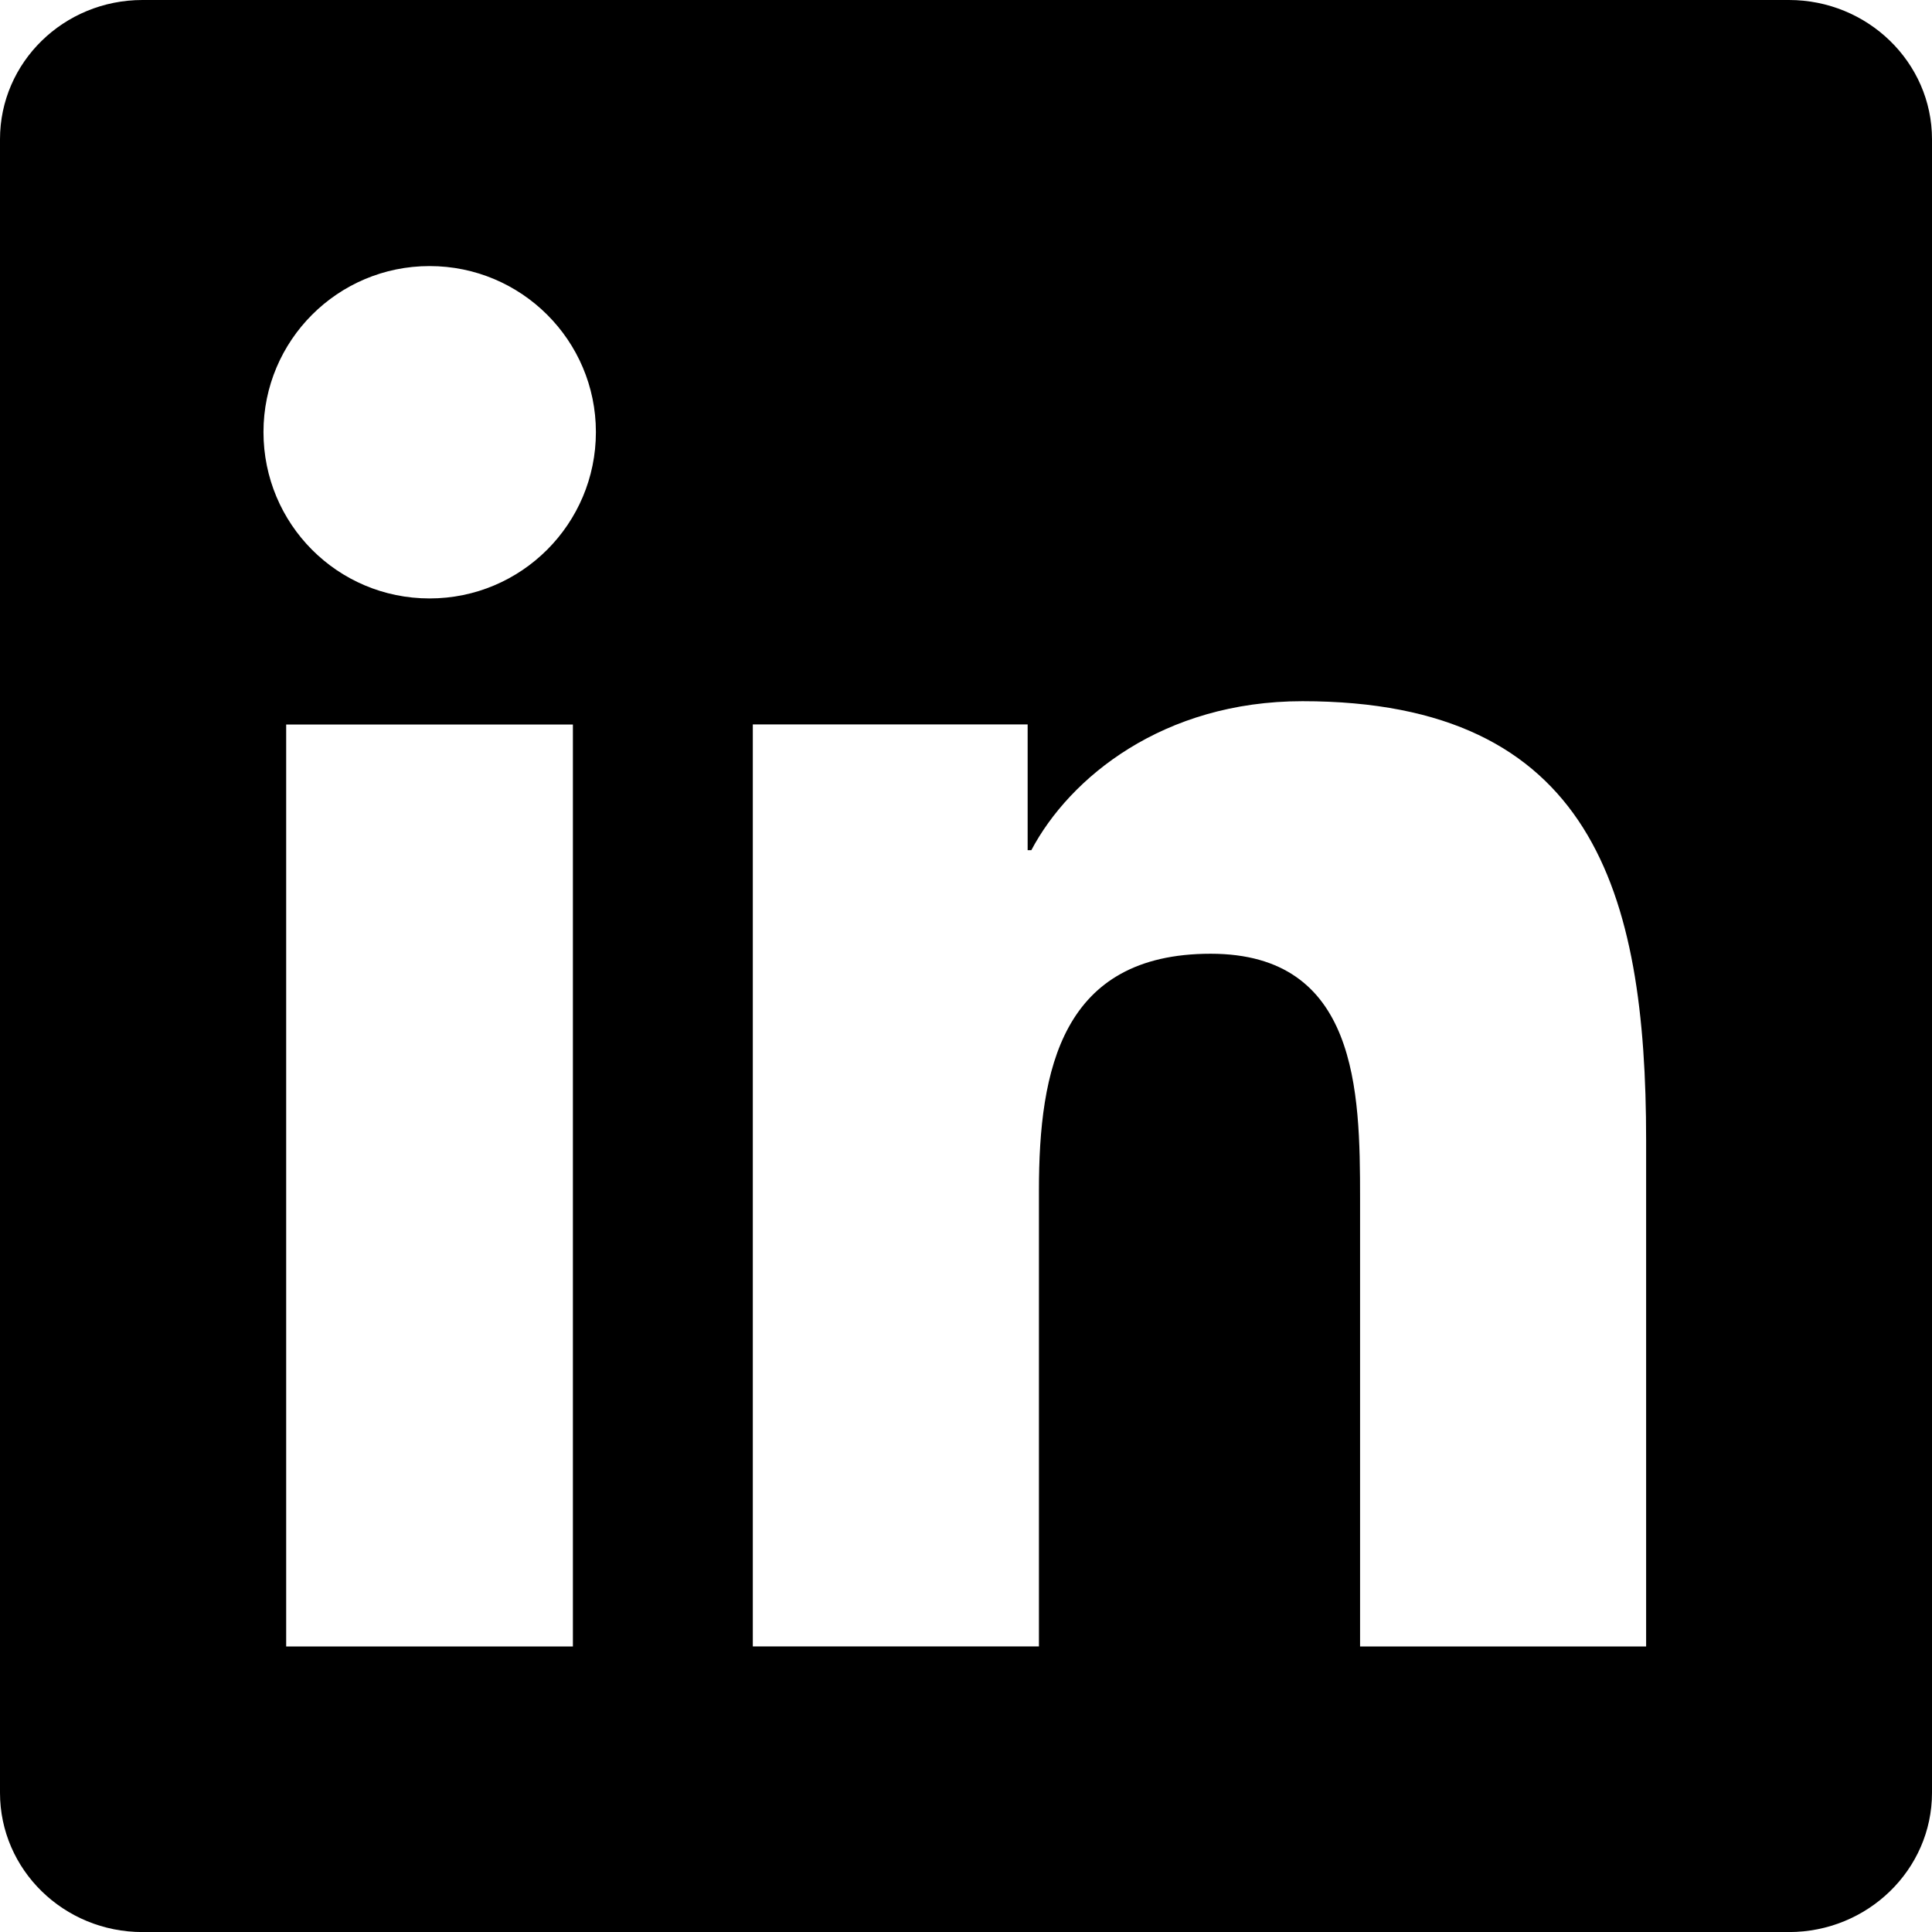
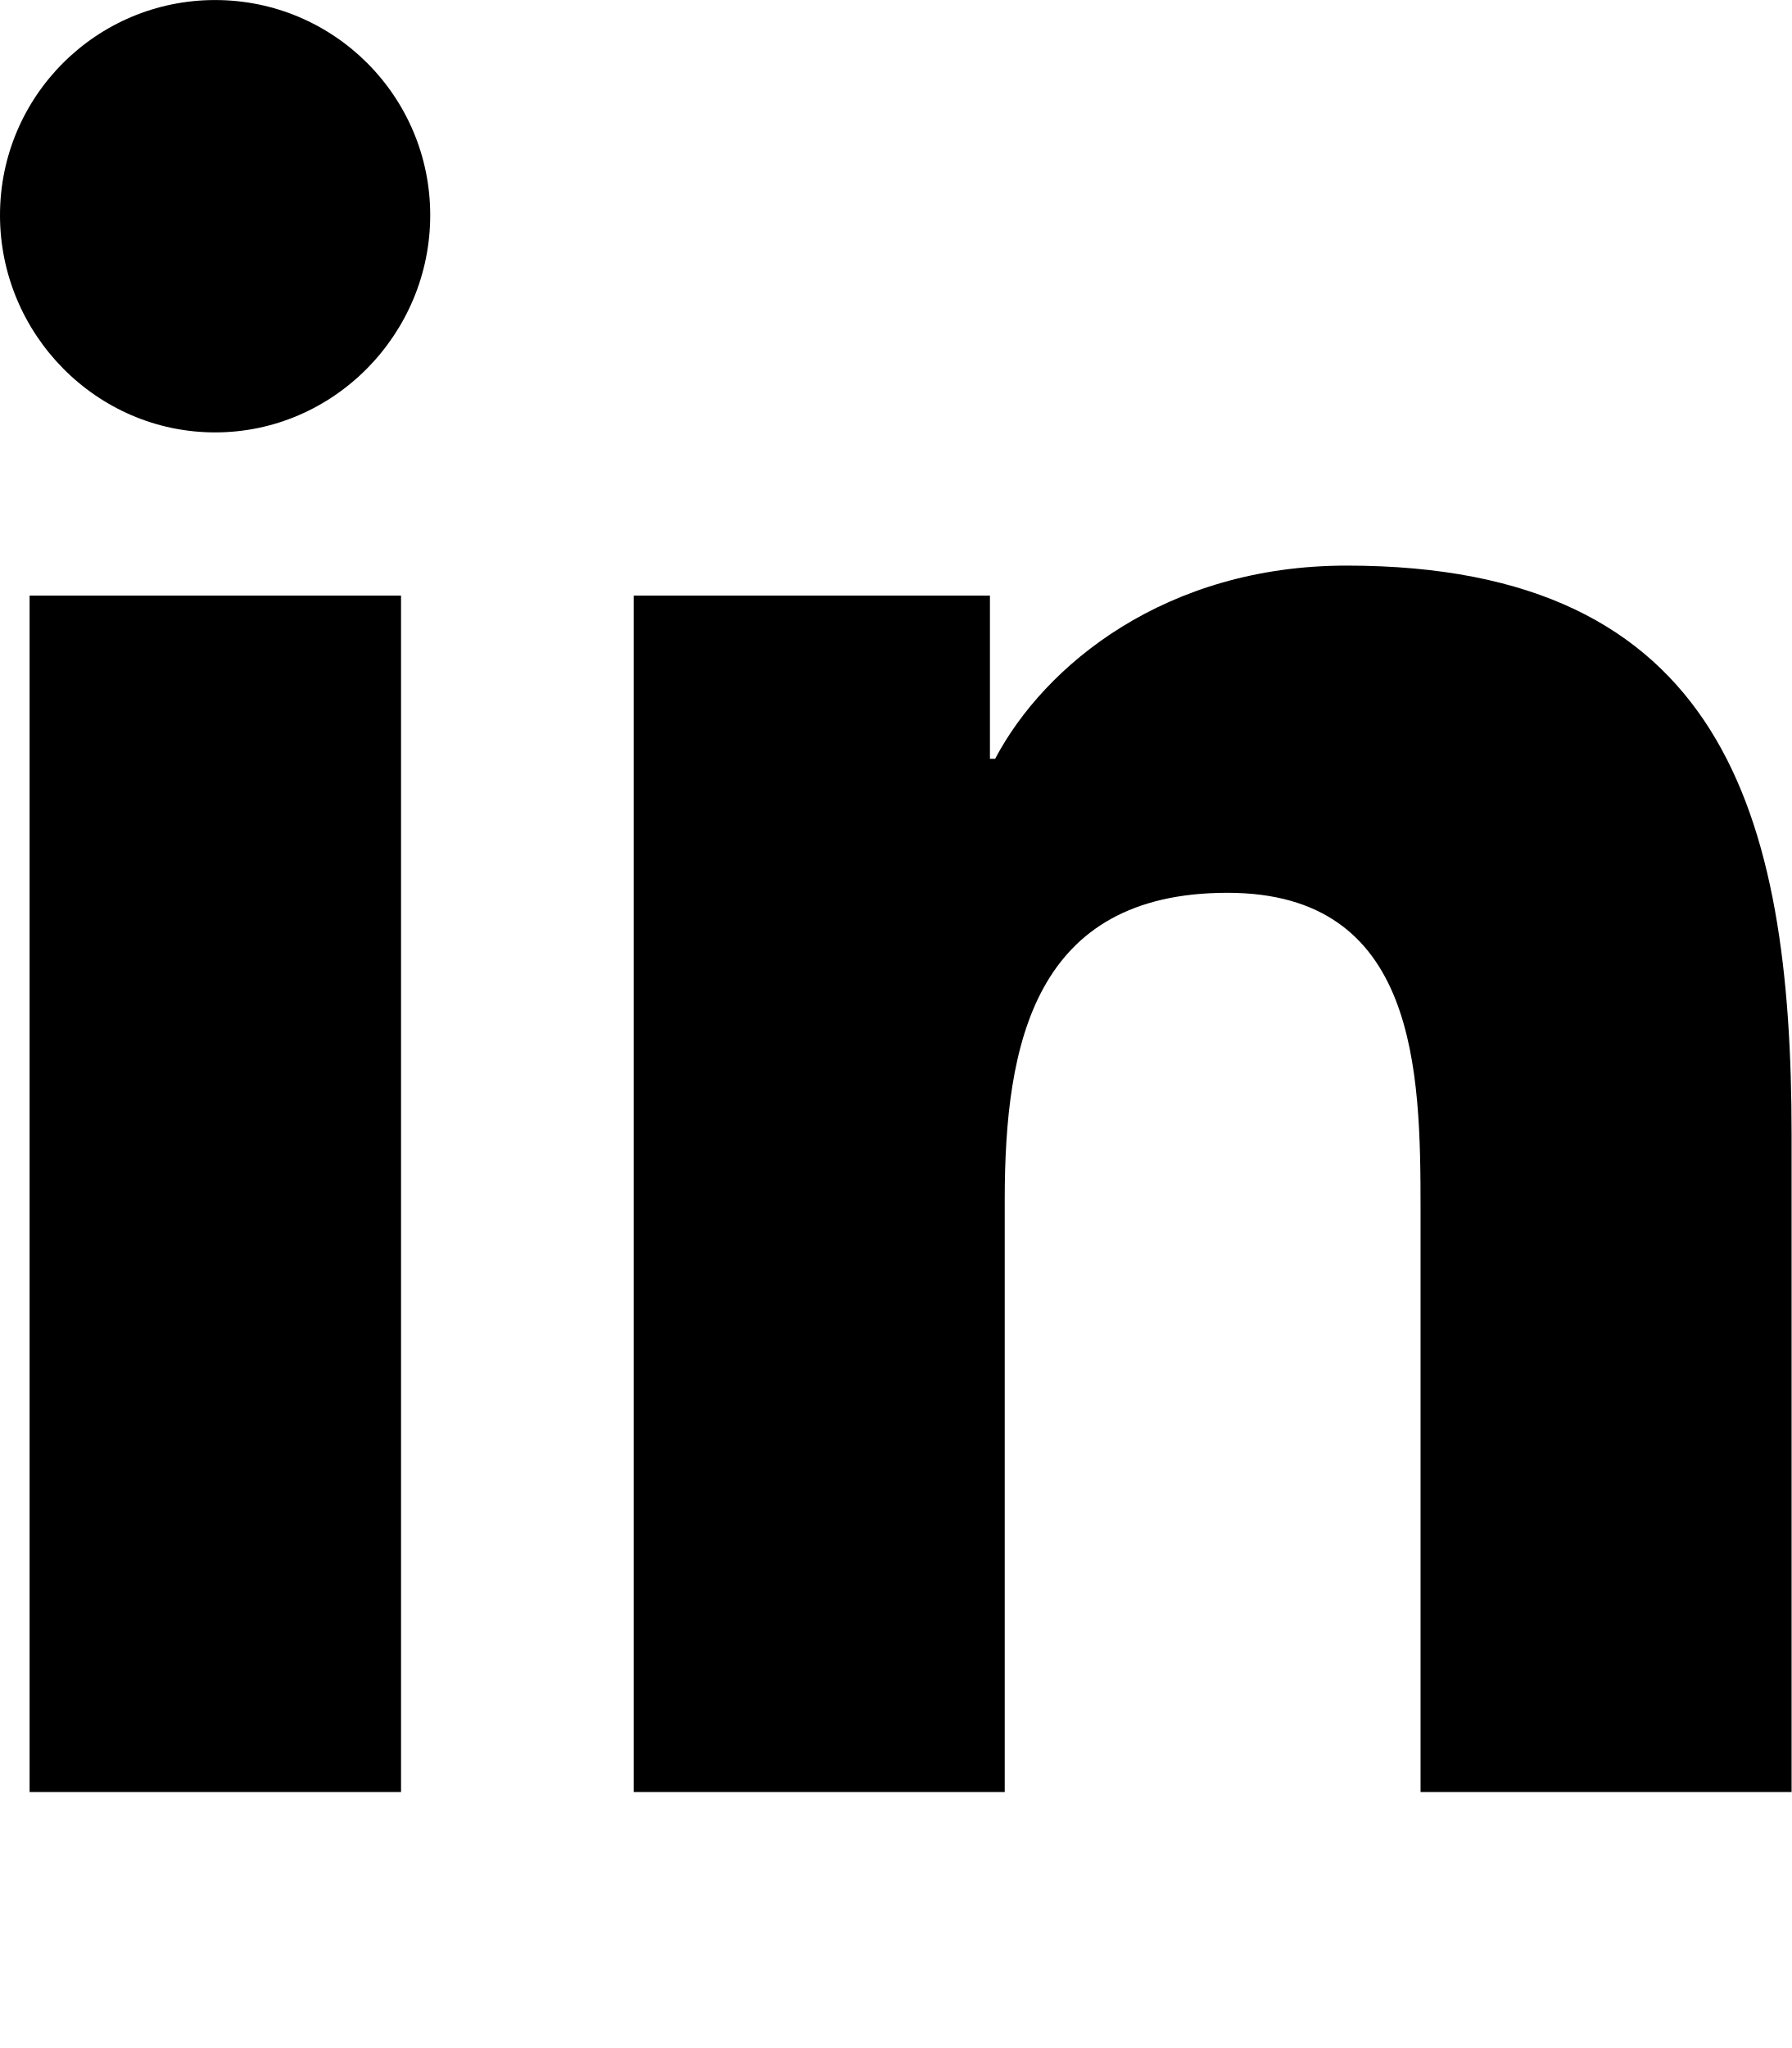
- <svg xmlns="http://www.w3.org/2000/svg" height="36" viewBox="0 0 32 32" width="36">
-   <path d="m27.26 27.271h-4.733v-7.427c0-1.771-.037-4.047-2.475-4.047-2.468 0-2.844 1.921-2.844 3.916v7.557h-4.739v-15.271h4.552v2.083h.061c.636-1.203 2.183-2.468 4.491-2.468 4.801 0 5.692 3.161 5.692 7.271v8.385zm-20.145-17.359c-1.527 0-2.751-1.235-2.751-2.756 0-1.516 1.229-2.749 2.751-2.749s2.755 1.233 2.755 2.749c0 1.521-1.233 2.756-2.755 2.756zm2.374 17.359h-4.749v-15.271h4.749zm20.147-27.271h-27.276c-1.303 0-2.36 1.031-2.36 2.307v27.387c0 1.276 1.057 2.307 2.36 2.307h27.271c1.301 0 2.369-1.031 2.369-2.307v-27.387c0-1.276-1.068-2.307-2.369-2.307z" />
+ <svg xmlns="http://www.w3.org/2000/svg" viewBox="0 0 448 512">
+   <path d="m100.28 448h-92.88v-299.1h92.88zm-46.49-339.9c-29.7 0-53.79-24.6-53.79-54.3a53.79 53.79 0 0 1 107.58 0c0 29.7-24.1 54.3-53.79 54.3zm394.11 339.9h-92.68v-145.6c0-34.7-.7-79.2-48.29-79.2-48.29 0-55.69 37.7-55.69 76.7v148.1h-92.78v-299.1h89.08v40.8h1.3c12.4-23.5 42.69-48.3 87.88-48.3 94 0 111.28 61.9 111.28 142.3v164.3z" />
</svg>
